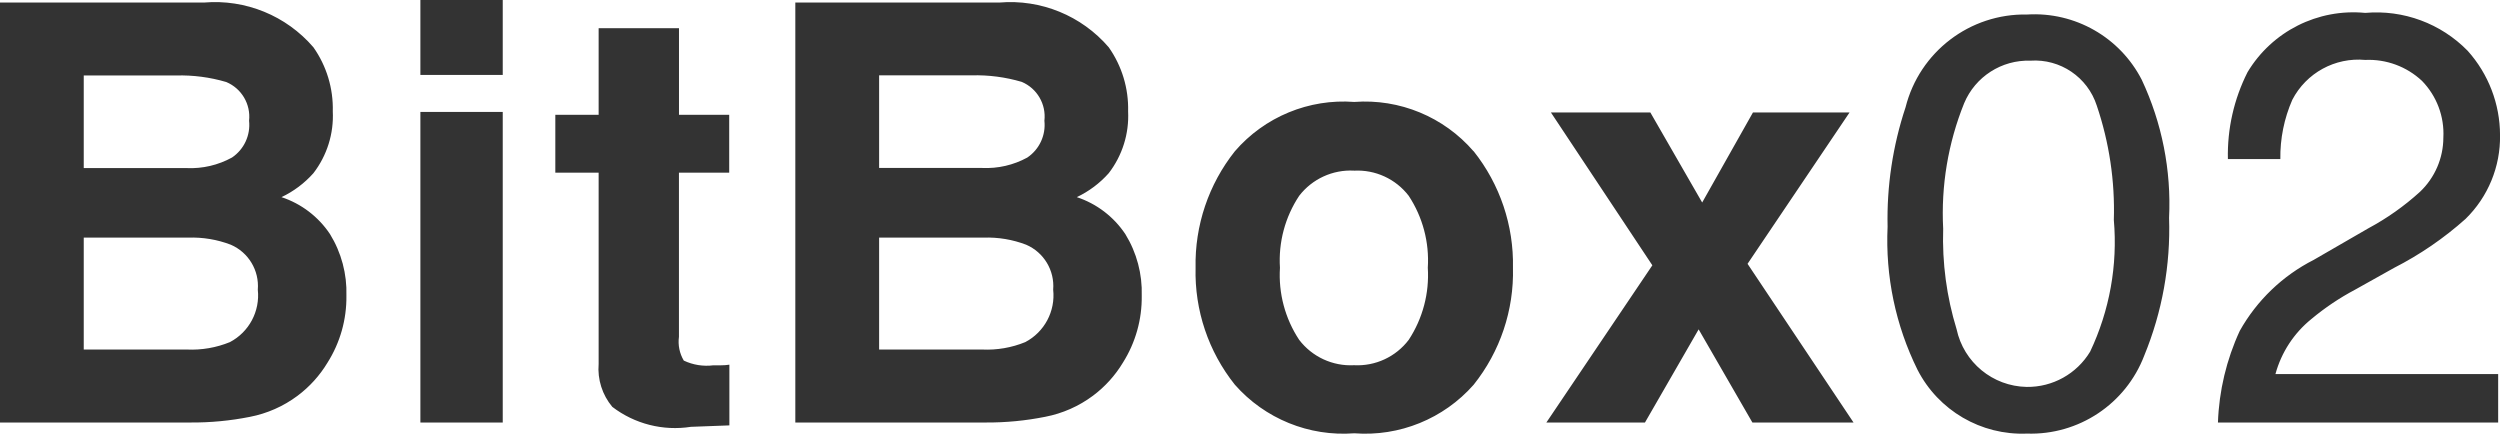
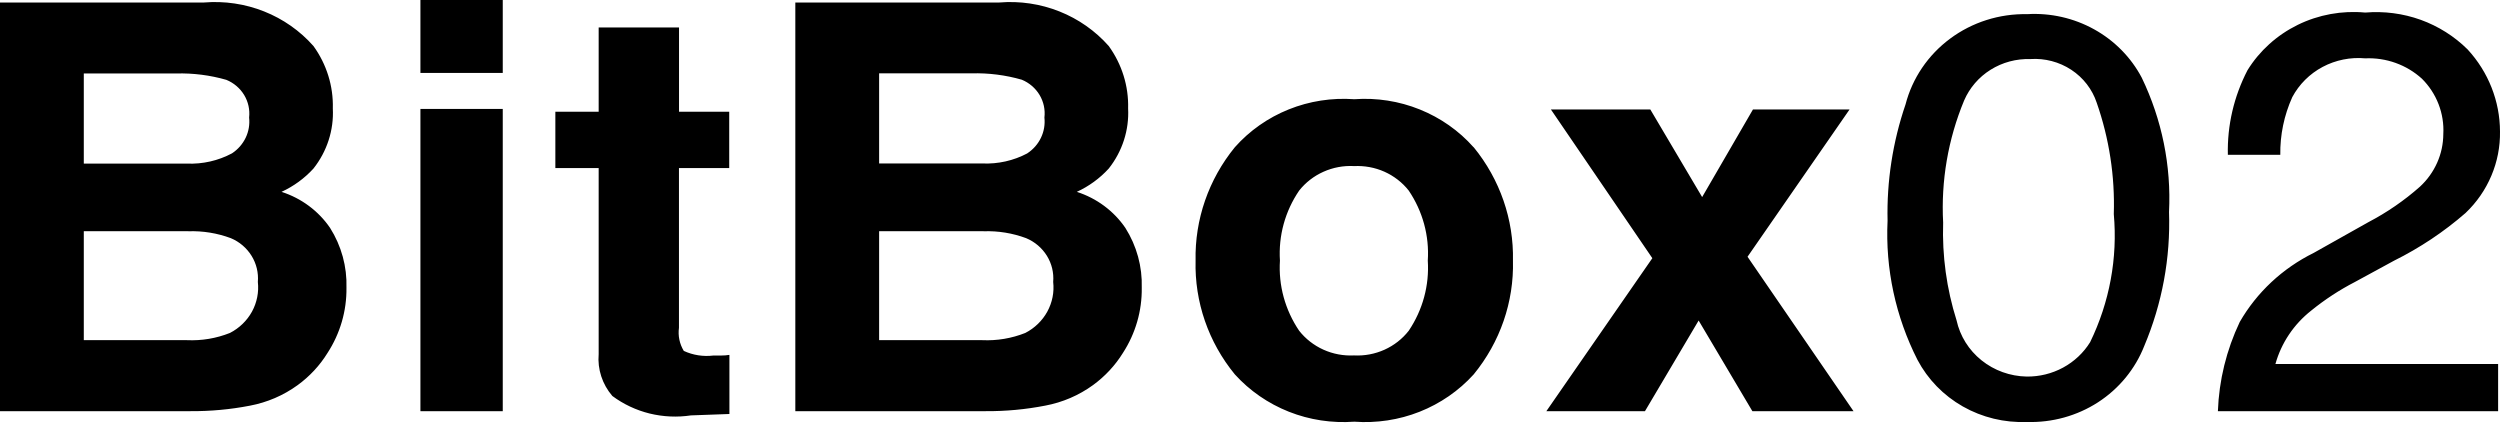
- <svg xmlns="http://www.w3.org/2000/svg" width="57.25" height="9.931" viewBox="0 0 57.25 9.931">
-   <g id="Bitboxlogo" transform="translate(-2267.402 20576.775)">
-     <path id="Path_118332" data-name="Path 118332" d="M6.56-10.6H2.2v-9.617H6.873a2.971,2.971,0,0,1,2.505,1.024,2.437,2.437,0,0,1,.444,1.468,2.147,2.147,0,0,1-.444,1.416,2.29,2.29,0,0,1-.731.548,2.144,2.144,0,0,1,1.112.848,2.542,2.542,0,0,1,.375,1.409A2.8,2.8,0,0,1,9.7-11.969a2.658,2.658,0,0,1-.685.757,2.674,2.674,0,0,1-1.093.483A6.737,6.737,0,0,1,6.56-10.6Zm-.046-4.235H4.119v2.564H6.481a2.319,2.319,0,0,0,.985-.17,1.208,1.208,0,0,0,.639-1.2,1.031,1.031,0,0,0-.62-1.031A2.483,2.483,0,0,0,6.514-14.834Zm1-1.833a.9.9,0,0,0,.391-.842.86.86,0,0,0-.522-.887,3.694,3.694,0,0,0-1.148-.15H4.119v2.121H6.481A1.966,1.966,0,0,0,7.512-16.667Zm6.2-1.044V-10.6H11.828v-7.112Zm0-2.564v1.716H11.828v-1.716Zm5.19,8.352v1.39l-.881.033a2.364,2.364,0,0,1-1.8-.457,1.36,1.36,0,0,1-.313-.985v-4.378h-.992v-1.325h.992v-1.984h1.84v1.984H18.9v1.325H17.749v3.758a.846.846,0,0,0,.111.545,1.221,1.221,0,0,0,.679.108q.085,0,.179,0T18.9-11.924ZM24.773-10.6H20.414v-9.617h4.672a2.971,2.971,0,0,1,2.505,1.024,2.437,2.437,0,0,1,.444,1.468,2.147,2.147,0,0,1-.444,1.416,2.29,2.29,0,0,1-.731.548,2.144,2.144,0,0,1,1.112.848,2.542,2.542,0,0,1,.375,1.409,2.8,2.8,0,0,1-.431,1.533,2.658,2.658,0,0,1-.685.757,2.674,2.674,0,0,1-1.093.483A6.737,6.737,0,0,1,24.773-10.6Zm-.046-4.235H22.333v2.564h2.362a2.319,2.319,0,0,0,.985-.17,1.208,1.208,0,0,0,.639-1.2,1.031,1.031,0,0,0-.62-1.031A2.483,2.483,0,0,0,24.727-14.834Zm1-1.833a.9.9,0,0,0,.391-.842A.86.86,0,0,0,25.6-18.4a3.694,3.694,0,0,0-1.148-.15H22.333v2.121h2.362A1.966,1.966,0,0,0,25.726-16.667Zm10.221-.144a4.15,4.15,0,0,1,.9,2.669,4.123,4.123,0,0,1-.9,2.678,3.308,3.308,0,0,1-2.734,1.112,3.308,3.308,0,0,1-2.734-1.112,4.123,4.123,0,0,1-.9-2.678,4.15,4.15,0,0,1,.9-2.669,3.286,3.286,0,0,1,2.734-1.129A3.286,3.286,0,0,1,35.946-16.811Zm-2.74.444a1.486,1.486,0,0,0-1.256.577,2.672,2.672,0,0,0-.44,1.647,2.687,2.687,0,0,0,.44,1.651,1.483,1.483,0,0,0,1.256.581,1.474,1.474,0,0,0,1.253-.581,2.7,2.7,0,0,0,.437-1.651,2.687,2.687,0,0,0-.437-1.647A1.477,1.477,0,0,0,33.206-16.367ZM44.647-10.6H42.331L41.1-12.733,39.871-10.6H37.613l2.427-3.6-2.323-3.5h2.277l1.187,2.062L42.344-17.7h2.212L42.22-14.234Zm3.977-9.343a2.761,2.761,0,0,1,2.623,1.494,6.685,6.685,0,0,1,.626,3.164,7.62,7.62,0,0,1-.568,3.151,2.779,2.779,0,0,1-2.688,1.788,2.692,2.692,0,0,1-2.505-1.462,6.692,6.692,0,0,1-.685-3.275,8.093,8.093,0,0,1,.411-2.734A2.813,2.813,0,0,1,48.624-19.943Zm-.013,8.528a1.671,1.671,0,0,0,1.455-.809,5.858,5.858,0,0,0,.542-3.014,7.448,7.448,0,0,0-.391-2.62,1.49,1.49,0,0,0-1.52-1.028,1.589,1.589,0,0,0-1.517.975,6.736,6.736,0,0,0-.48,2.874,7.058,7.058,0,0,0,.307,2.3A1.672,1.672,0,0,0,48.611-11.415Zm4.381.816a5.449,5.449,0,0,1,.5-2.1,4.041,4.041,0,0,1,1.693-1.625l1.253-.724a5.9,5.9,0,0,0,1.181-.835,1.716,1.716,0,0,0,.535-1.24,1.731,1.731,0,0,0-.489-1.3,1.784,1.784,0,0,0-1.3-.48,1.705,1.705,0,0,0-1.67.913,3.27,3.27,0,0,0-.274,1.357H53.22a4.194,4.194,0,0,1,.45-1.99,2.826,2.826,0,0,1,2.695-1.357,2.921,2.921,0,0,1,2.346.868,2.9,2.9,0,0,1,.741,1.931,2.625,2.625,0,0,1-.789,1.918,7.729,7.729,0,0,1-1.638,1.122l-.894.5a5.79,5.79,0,0,0-1,.672,2.448,2.448,0,0,0-.822,1.259h5.1V-10.6Z" transform="translate(2265.201 -20556.5)" fill="#333" />
-   </g>
+ <svg xmlns="http://www.w3.org/2000/svg" width="77" height="13" viewBox="0 0 77 13" fill="none">
+   <path d="M5.864 12.664H0V0.077H6.285C6.915 0.025 7.55 0.119 8.135 0.352C8.721 0.585 9.241 0.95 9.654 1.417C10.06 1.979 10.27 2.653 10.251 3.339C10.285 4.006 10.073 4.663 9.654 5.192C9.379 5.493 9.045 5.737 8.671 5.909C9.283 6.106 9.809 6.497 10.166 7.019C10.516 7.573 10.691 8.214 10.671 8.863C10.68 9.574 10.477 10.272 10.087 10.872C9.849 11.258 9.536 11.594 9.166 11.863C8.731 12.179 8.228 12.395 7.696 12.495C7.093 12.612 6.479 12.668 5.864 12.664ZM5.802 7.121H2.581V10.477H5.758C6.211 10.498 6.663 10.422 7.082 10.255C7.371 10.107 7.607 9.878 7.761 9.598C7.914 9.318 7.977 9 7.942 8.684C7.965 8.402 7.898 8.121 7.748 7.879C7.598 7.637 7.375 7.446 7.108 7.335C6.692 7.18 6.247 7.108 5.802 7.123V7.121ZM7.147 4.722C7.329 4.602 7.474 4.436 7.567 4.242C7.66 4.048 7.696 3.833 7.673 3.62C7.7 3.379 7.646 3.135 7.52 2.926C7.393 2.717 7.201 2.553 6.971 2.459C6.47 2.315 5.949 2.249 5.427 2.263H2.581V5.039H5.758C6.241 5.059 6.72 4.95 7.144 4.724L7.147 4.722ZM15.485 3.356V12.664H12.949V3.356H15.485ZM15.485 0V2.246H12.949V0H15.485ZM22.466 10.931V12.751L21.281 12.794C20.857 12.858 20.424 12.838 20.007 12.736C19.591 12.633 19.201 12.449 18.86 12.196C18.551 11.836 18.399 11.373 18.439 10.906V5.176H17.105V3.442H18.439V0.846H20.914V3.442H22.46V5.176H20.912V10.095C20.878 10.342 20.931 10.594 21.061 10.808C21.346 10.94 21.663 10.989 21.975 10.95C22.051 10.95 22.131 10.95 22.215 10.95C22.3 10.95 22.381 10.944 22.46 10.931H22.466ZM30.359 12.664H24.496V0.077H30.78C31.41 0.025 32.045 0.119 32.63 0.352C33.216 0.585 33.736 0.95 34.149 1.417C34.555 1.979 34.765 2.653 34.746 3.339C34.78 4.006 34.568 4.663 34.149 5.192C33.874 5.493 33.54 5.737 33.166 5.909C33.778 6.106 34.304 6.497 34.661 7.019C35.011 7.573 35.186 8.214 35.166 8.863C35.176 9.573 34.975 10.27 34.586 10.87C34.348 11.255 34.035 11.591 33.665 11.861C33.23 12.177 32.727 12.393 32.195 12.493C31.59 12.611 30.975 12.668 30.359 12.664ZM30.297 7.121H27.077V10.477H30.254C30.707 10.498 31.159 10.422 31.579 10.255C31.867 10.107 32.104 9.878 32.257 9.598C32.41 9.318 32.474 9 32.438 8.684C32.462 8.402 32.394 8.121 32.245 7.879C32.095 7.637 31.871 7.446 31.604 7.335C31.188 7.18 30.743 7.108 30.297 7.123V7.121ZM31.642 4.722C31.824 4.602 31.97 4.436 32.062 4.242C32.155 4.048 32.191 3.833 32.168 3.62C32.197 3.379 32.144 3.135 32.019 2.925C31.893 2.715 31.701 2.55 31.471 2.455C30.97 2.311 30.449 2.245 29.927 2.259H27.077V5.035H30.254C30.737 5.056 31.216 4.949 31.641 4.724L31.642 4.722ZM45.389 4.534C46.198 5.525 46.626 6.761 46.599 8.027C46.632 9.298 46.203 10.539 45.389 11.532C44.933 12.035 44.364 12.428 43.726 12.681C43.088 12.934 42.398 13.038 41.712 12.988C41.025 13.038 40.335 12.934 39.697 12.681C39.059 12.428 38.49 12.035 38.034 11.532C37.219 10.539 36.791 9.298 36.824 8.027C36.797 6.761 37.225 5.525 38.034 4.534C38.486 4.025 39.054 3.626 39.692 3.37C40.331 3.113 41.023 3.006 41.712 3.056C42.4 3.006 43.091 3.114 43.729 3.371C44.367 3.628 44.935 4.026 45.386 4.535L45.389 4.534ZM41.703 5.115C41.38 5.098 41.057 5.158 40.763 5.29C40.469 5.421 40.212 5.62 40.014 5.87C39.58 6.506 39.373 7.264 39.422 8.026C39.373 8.789 39.581 9.548 40.014 10.187C40.211 10.437 40.468 10.638 40.762 10.77C41.056 10.903 41.38 10.963 41.703 10.947C42.027 10.964 42.349 10.903 42.643 10.771C42.937 10.638 43.193 10.438 43.389 10.187C43.82 9.547 44.026 8.789 43.976 8.026C44.026 7.264 43.82 6.508 43.389 5.87C43.192 5.62 42.935 5.421 42.641 5.289C42.347 5.158 42.024 5.099 41.701 5.116L41.703 5.115ZM57.088 12.664H53.973L52.318 9.872L50.665 12.664H47.628L50.892 7.952L47.768 3.372H50.83L52.426 6.07L53.991 3.372H56.966L53.824 7.908L57.088 12.664ZM62.437 0.436C63.156 0.393 63.873 0.556 64.499 0.903C65.126 1.25 65.635 1.767 65.965 2.391C66.588 3.684 66.877 5.106 66.806 6.532C66.855 7.944 66.594 9.35 66.043 10.656C65.765 11.364 65.268 11.97 64.62 12.39C63.972 12.809 63.205 13.021 62.427 12.997C61.737 13.024 61.052 12.858 60.455 12.519C59.858 12.18 59.374 11.682 59.058 11.083C58.383 9.753 58.066 8.278 58.137 6.797C58.109 5.582 58.296 4.371 58.69 3.218C58.899 2.41 59.383 1.695 60.064 1.19C60.744 0.684 61.581 0.419 62.437 0.436ZM62.419 11.598C62.812 11.603 63.2 11.508 63.543 11.322C63.886 11.136 64.174 10.866 64.376 10.539C64.974 9.31 65.226 7.948 65.105 6.594C65.142 5.429 64.964 4.268 64.579 3.165C64.442 2.751 64.166 2.393 63.795 2.149C63.425 1.906 62.981 1.789 62.535 1.819C62.102 1.806 61.675 1.92 61.311 2.148C60.946 2.376 60.662 2.707 60.495 3.095C60 4.288 59.78 5.572 59.849 6.857C59.815 7.876 59.955 8.893 60.262 9.867C60.368 10.35 60.639 10.784 61.031 11.098C61.422 11.412 61.912 11.588 62.419 11.598ZM68.311 12.665C68.345 11.715 68.574 10.78 68.984 9.917C69.51 9.004 70.302 8.264 71.261 7.79L72.946 6.843C73.519 6.543 74.053 6.176 74.534 5.75C74.761 5.541 74.941 5.289 75.065 5.01C75.189 4.731 75.253 4.431 75.254 4.127C75.271 3.814 75.221 3.502 75.108 3.209C74.995 2.916 74.821 2.649 74.596 2.425C74.362 2.212 74.088 2.047 73.787 1.939C73.487 1.831 73.168 1.783 72.848 1.797C72.394 1.756 71.938 1.848 71.537 2.061C71.137 2.274 70.812 2.598 70.602 2.992C70.35 3.552 70.224 4.157 70.233 4.768H68.618C68.596 3.865 68.804 2.97 69.223 2.163C69.593 1.564 70.13 1.08 70.772 0.765C71.413 0.451 72.133 0.32 72.848 0.387C73.427 0.338 74.011 0.414 74.557 0.61C75.102 0.807 75.596 1.119 76.003 1.523C76.643 2.218 76.998 3.118 77 4.051C77.007 4.517 76.917 4.981 76.734 5.412C76.552 5.844 76.281 6.235 75.938 6.561C75.272 7.141 74.532 7.634 73.735 8.03L72.533 8.684C72.055 8.931 71.604 9.226 71.188 9.564C70.651 9.986 70.264 10.563 70.083 11.211H76.942V12.664L68.311 12.665Z" fill="black" />
</svg>
